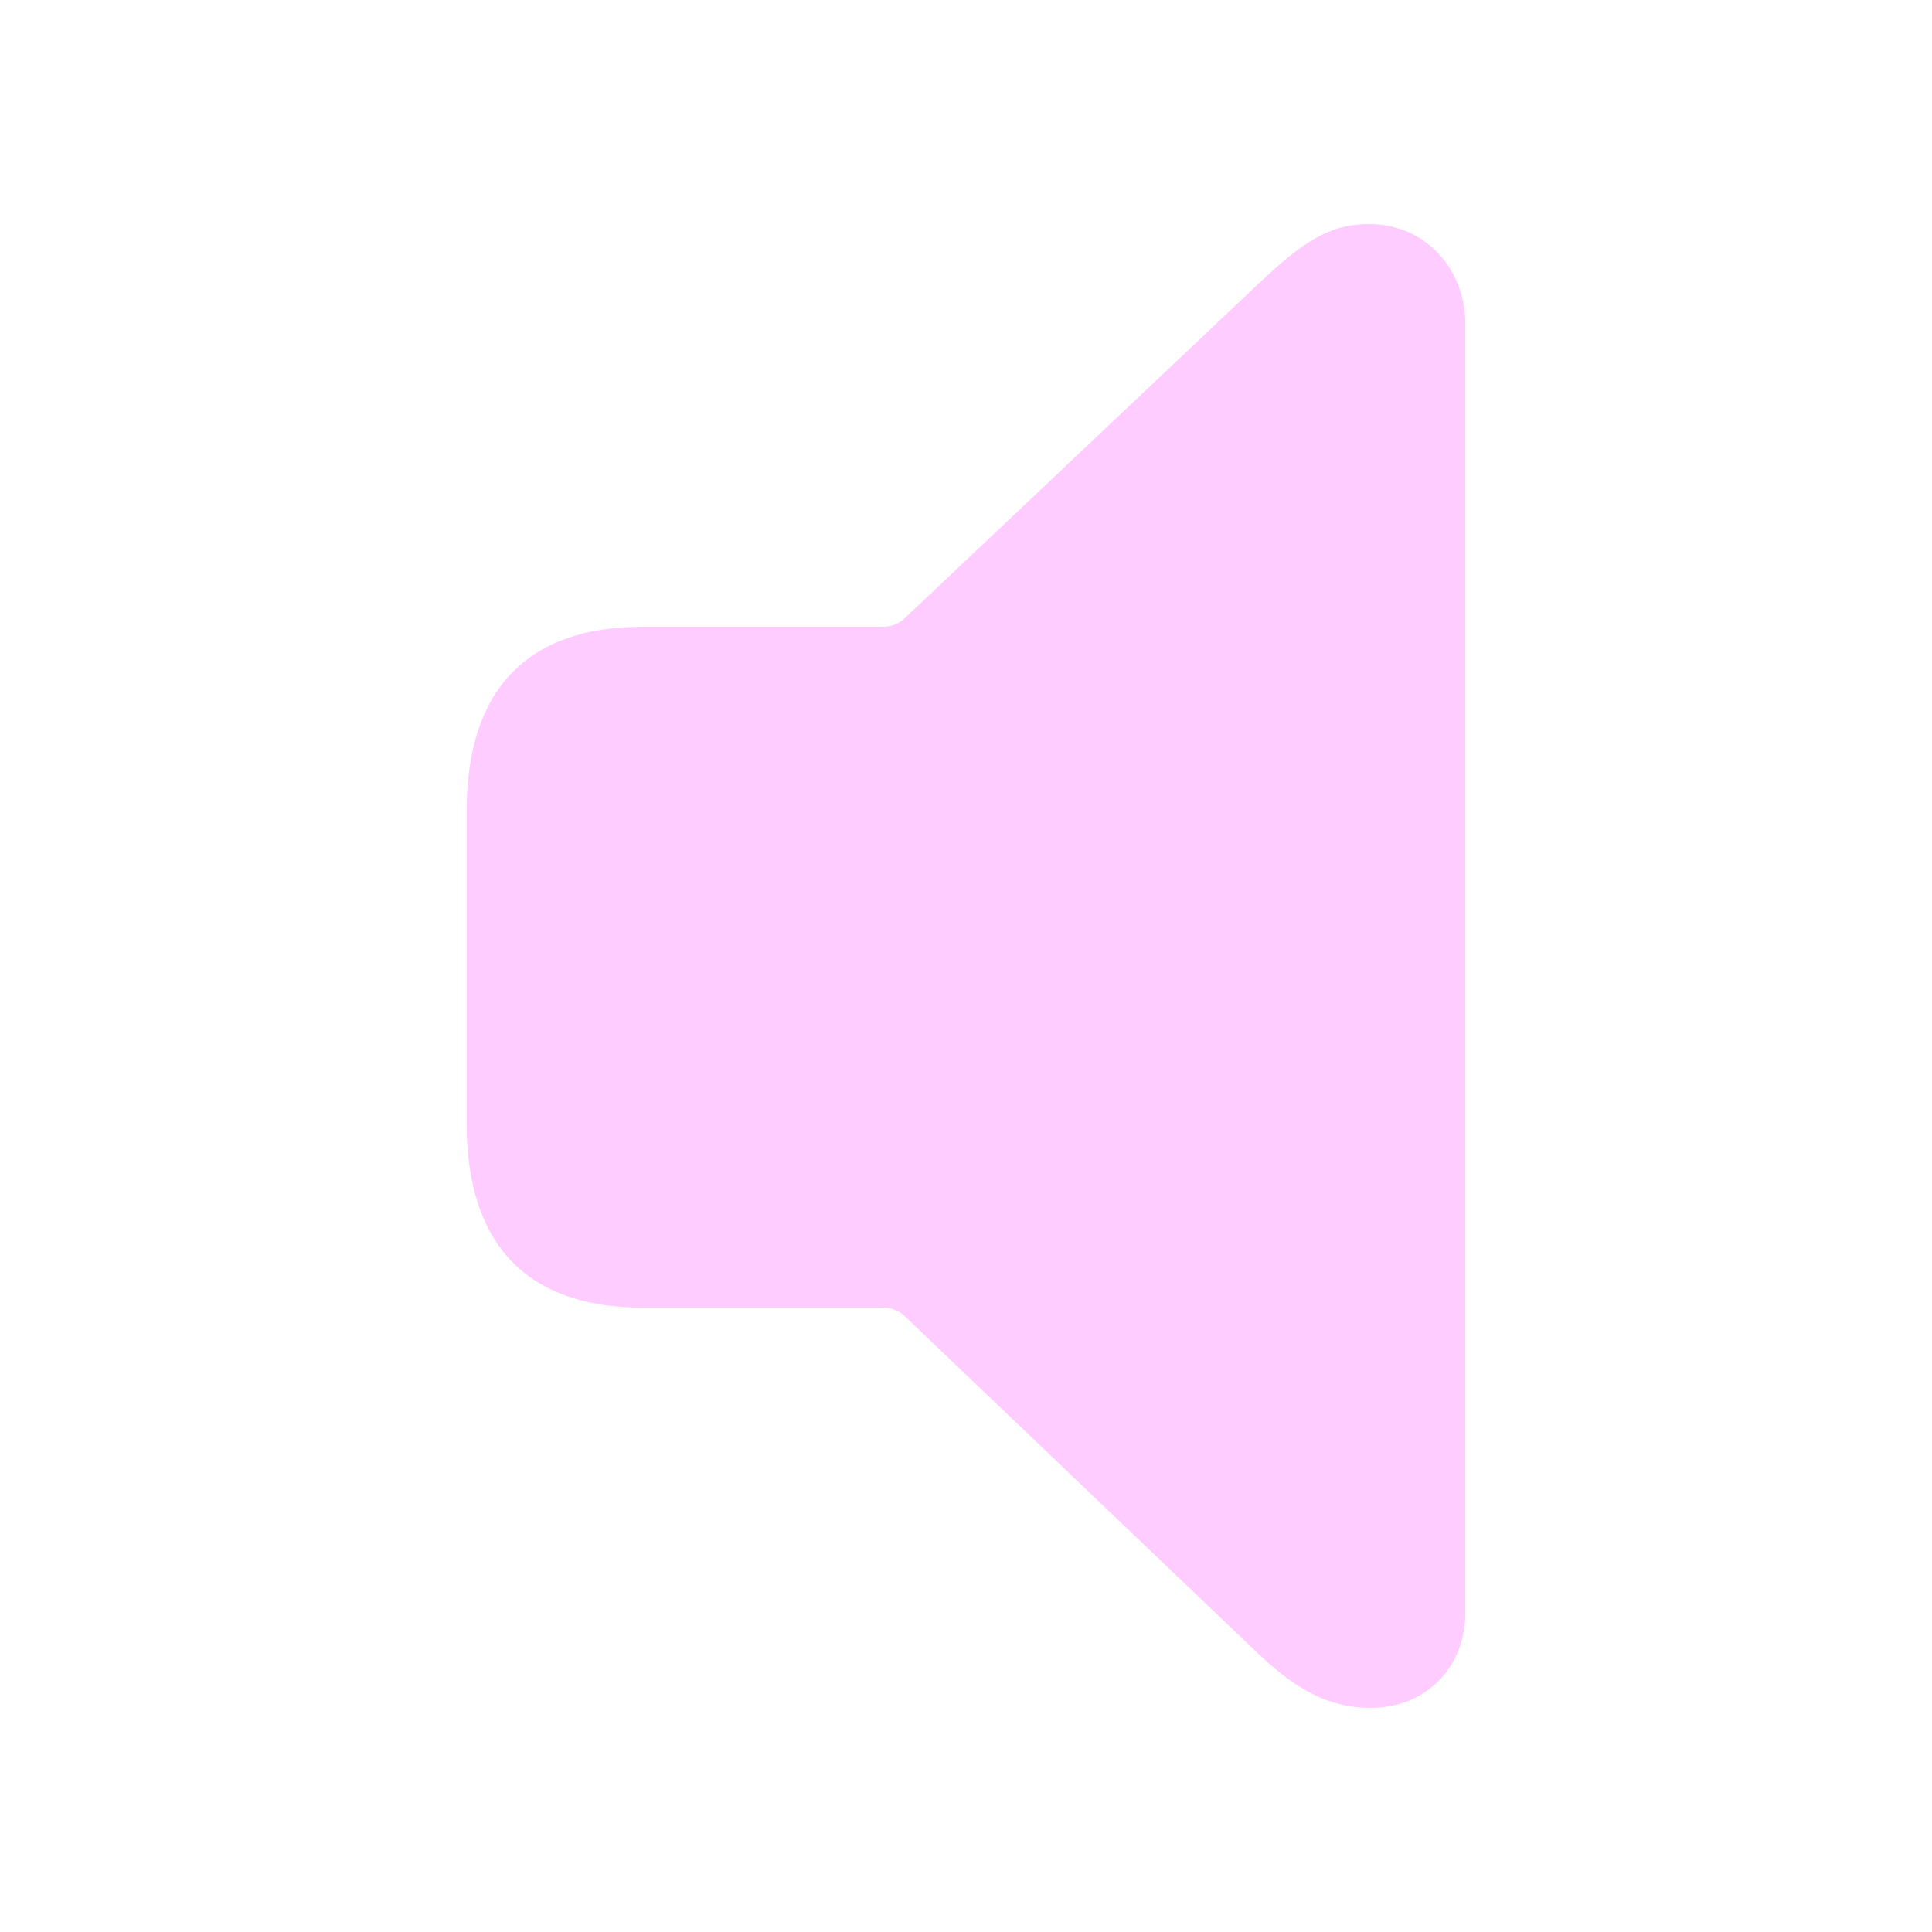
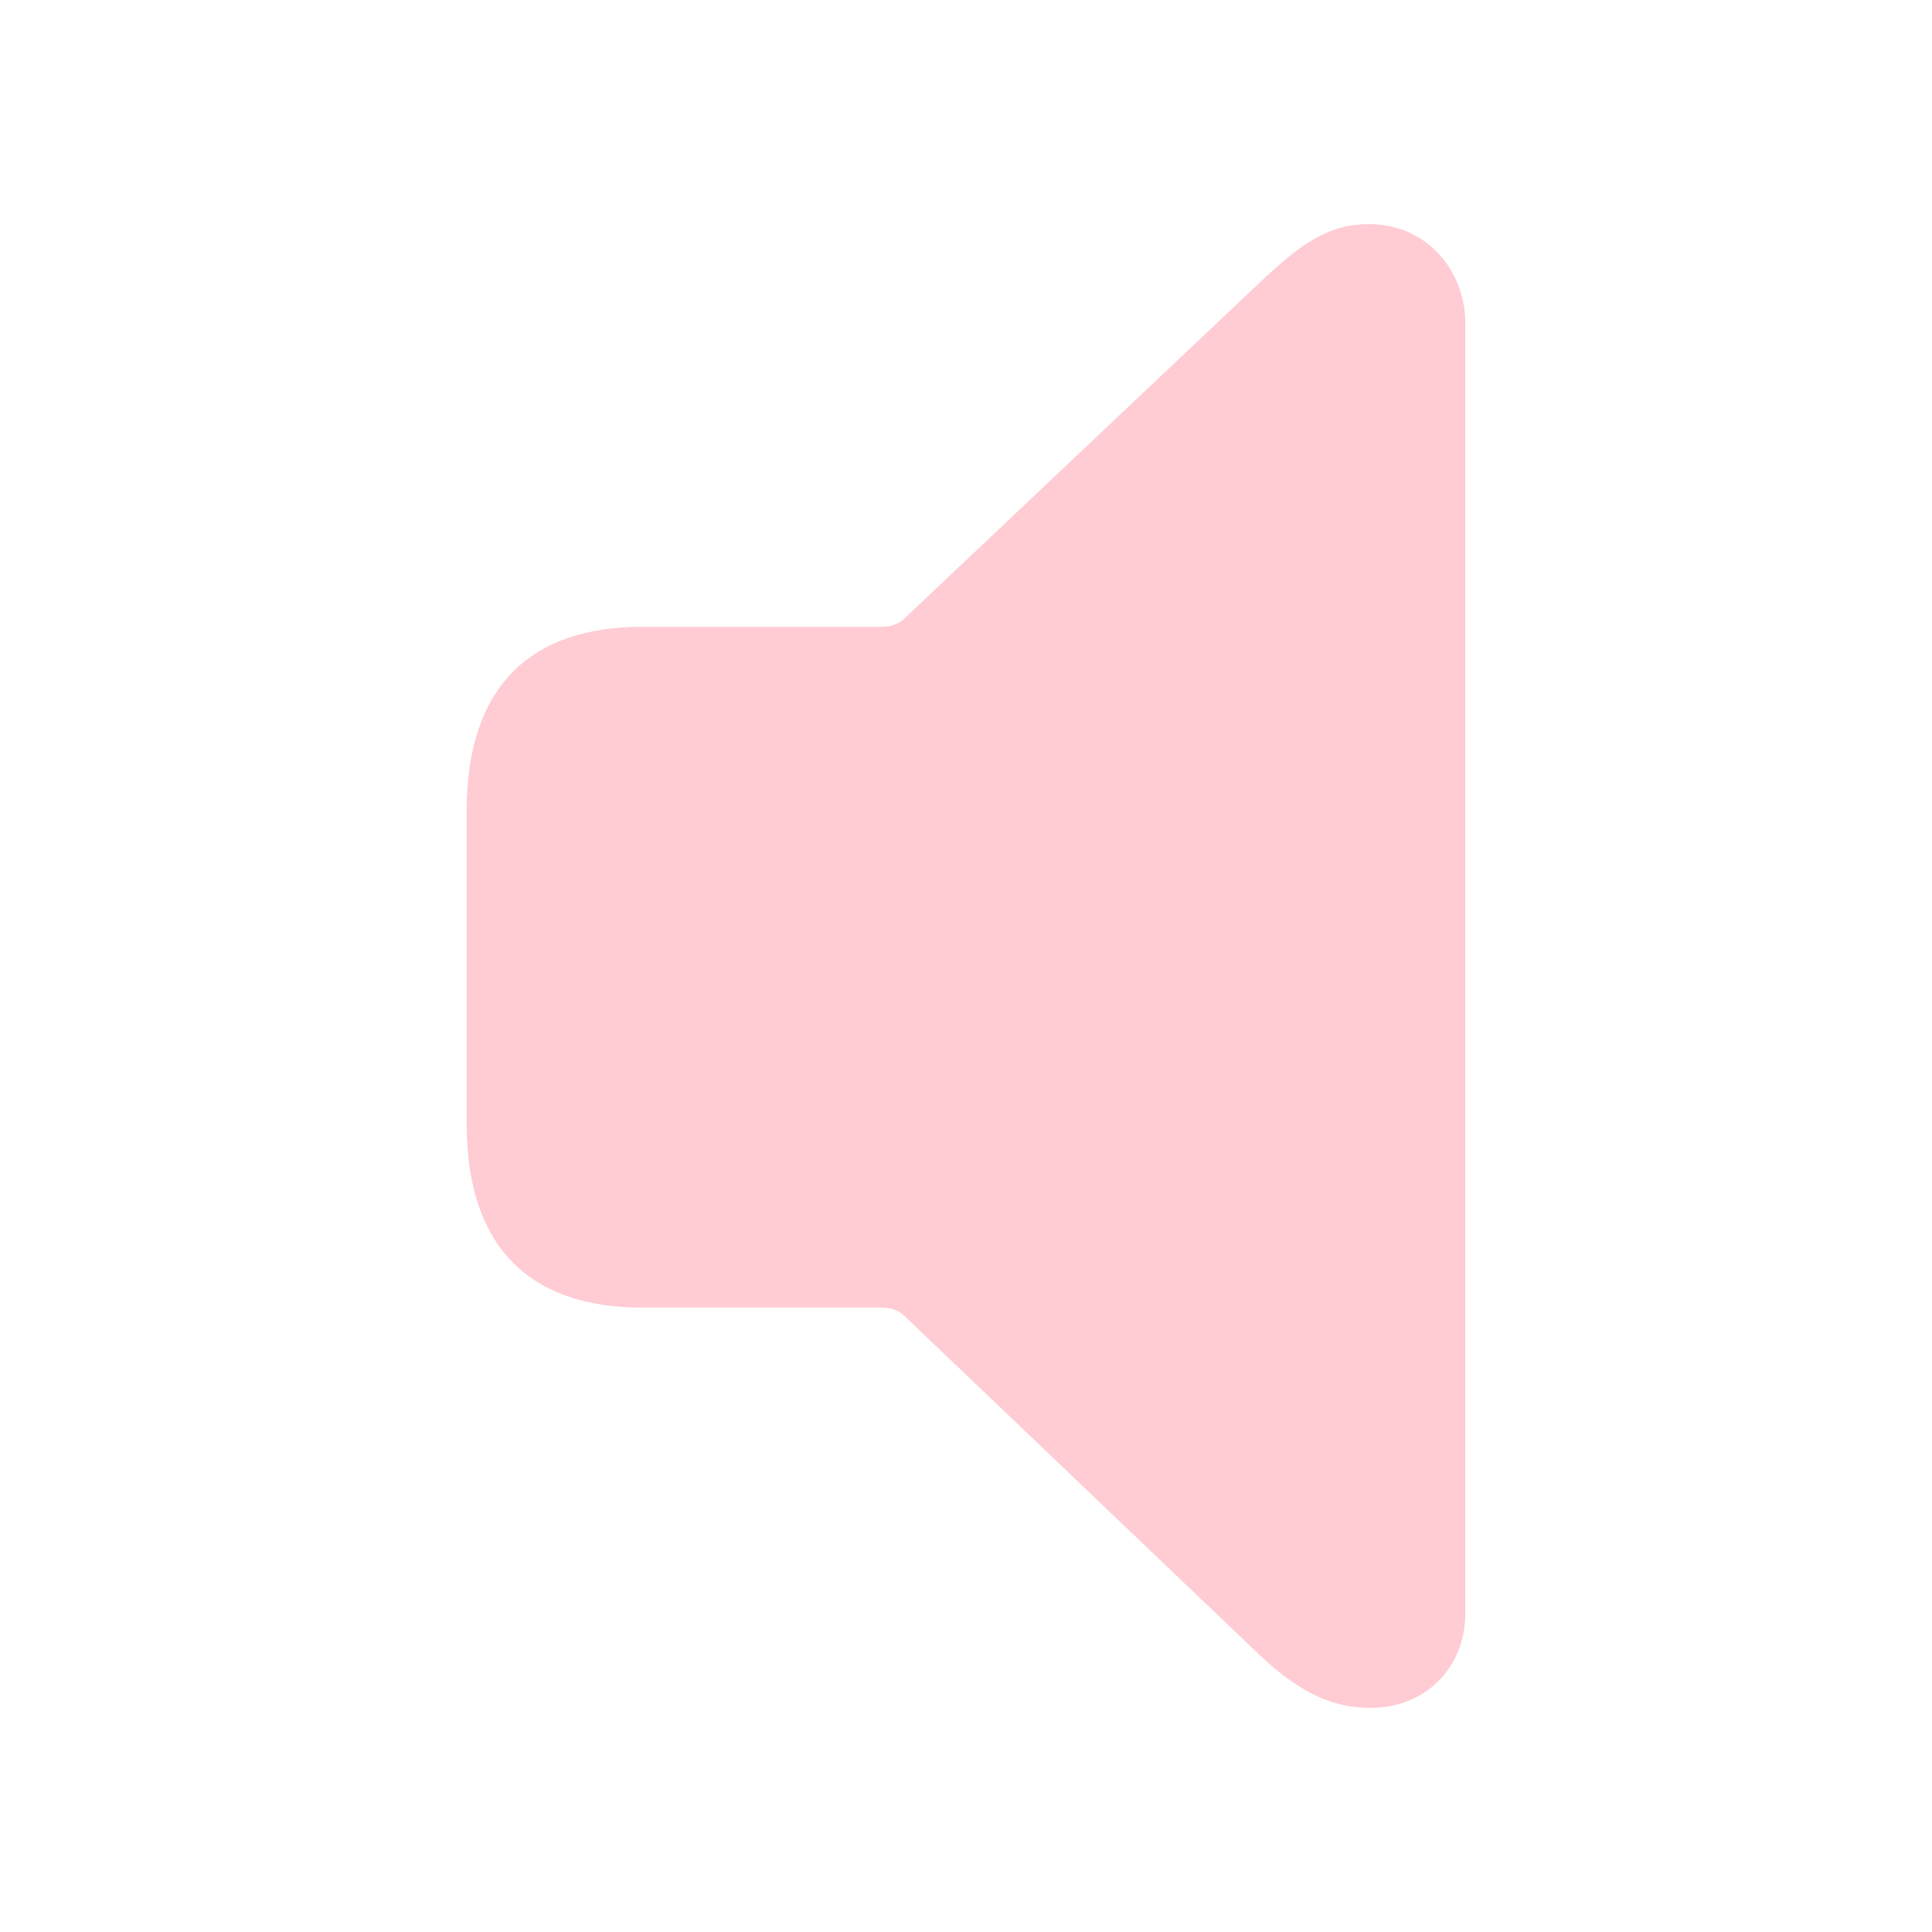
- <svg fill="#FFCCFF" width="120px" height="120px" viewBox="0 0 56 56">
+ <svg fill="#FFCCD4" width="120px" height="120px" viewBox="0 0 56 56">
  <path d="M 39.73 49.504 C 41.324 49.504 42.473 48.332 42.473 46.762 L 42.473 9.379 C 42.473 7.809 41.324 6.496 39.684 6.496 C 38.535 6.496 37.762 7.012 36.52 8.184 L 26.184 17.957 C 26.02 18.098 25.809 18.168 25.574 18.168 L 18.613 18.168 C 15.309 18.168 13.527 19.973 13.527 23.488 L 13.527 32.582 C 13.527 36.098 15.309 37.902 18.613 37.902 L 25.574 37.902 C 25.809 37.902 26.02 37.973 26.184 38.113 L 36.52 47.98 C 37.645 49.035 38.582 49.504 39.73 49.504 Z" />
</svg>
